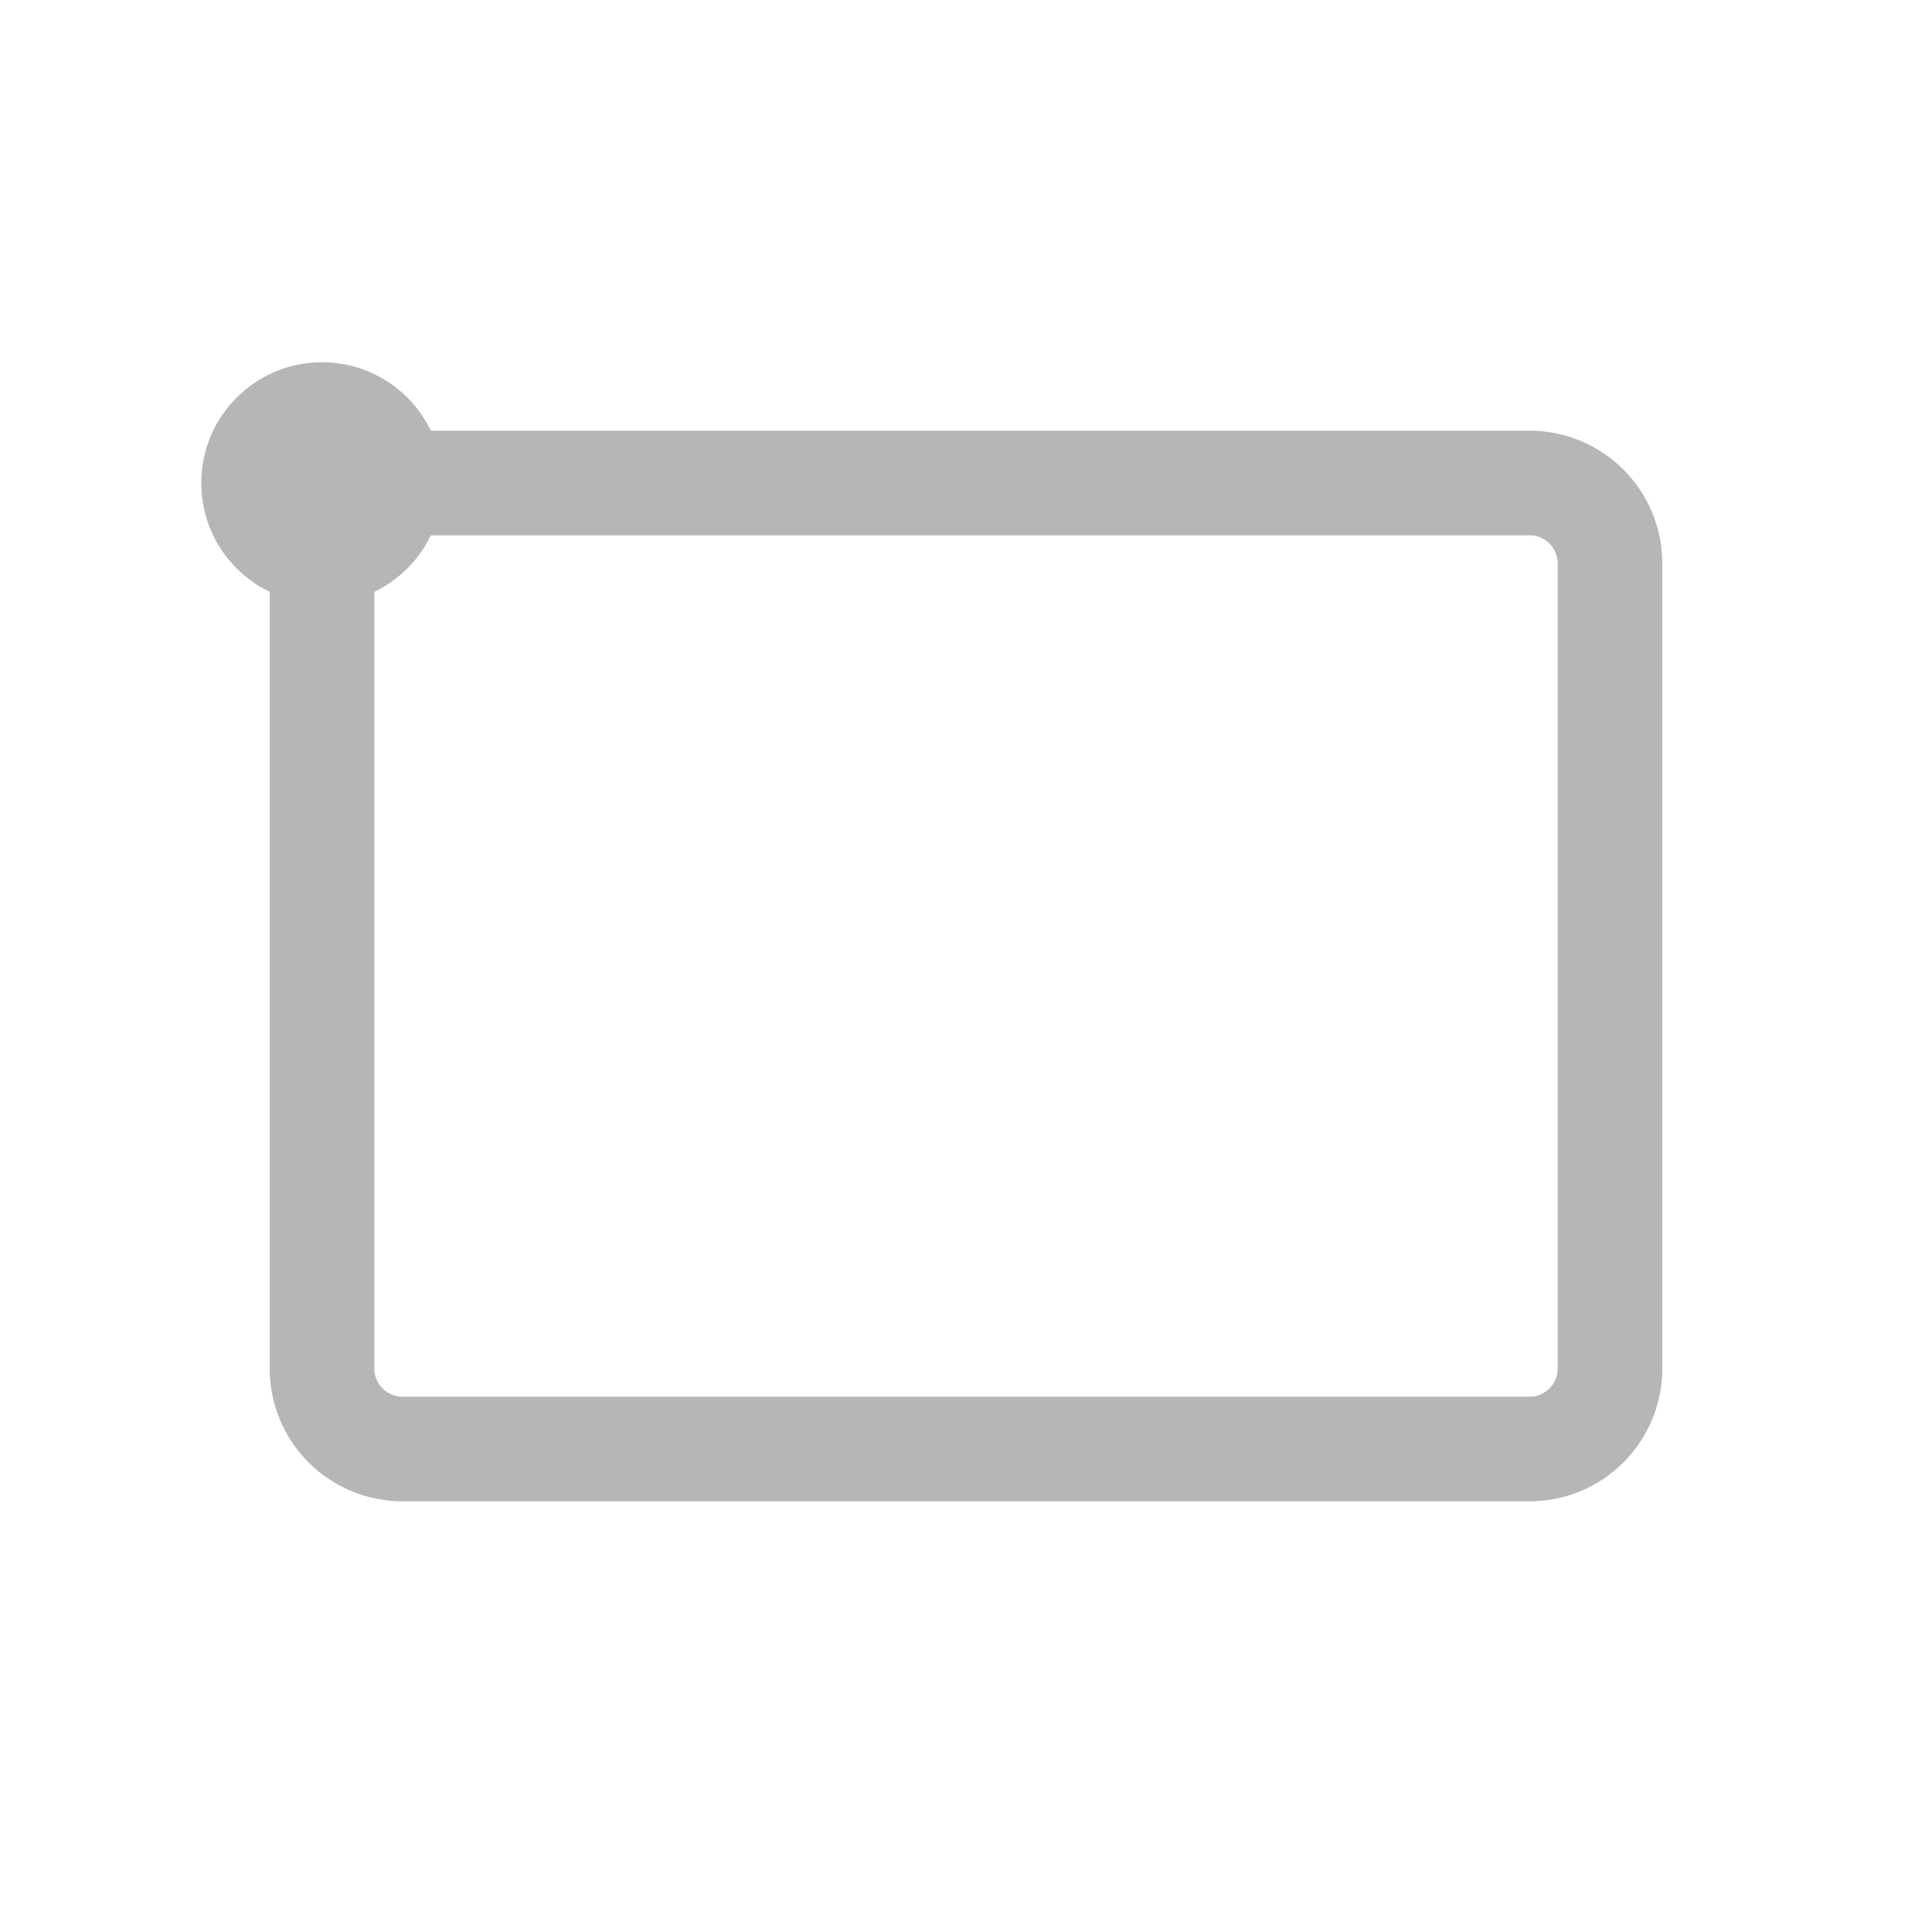
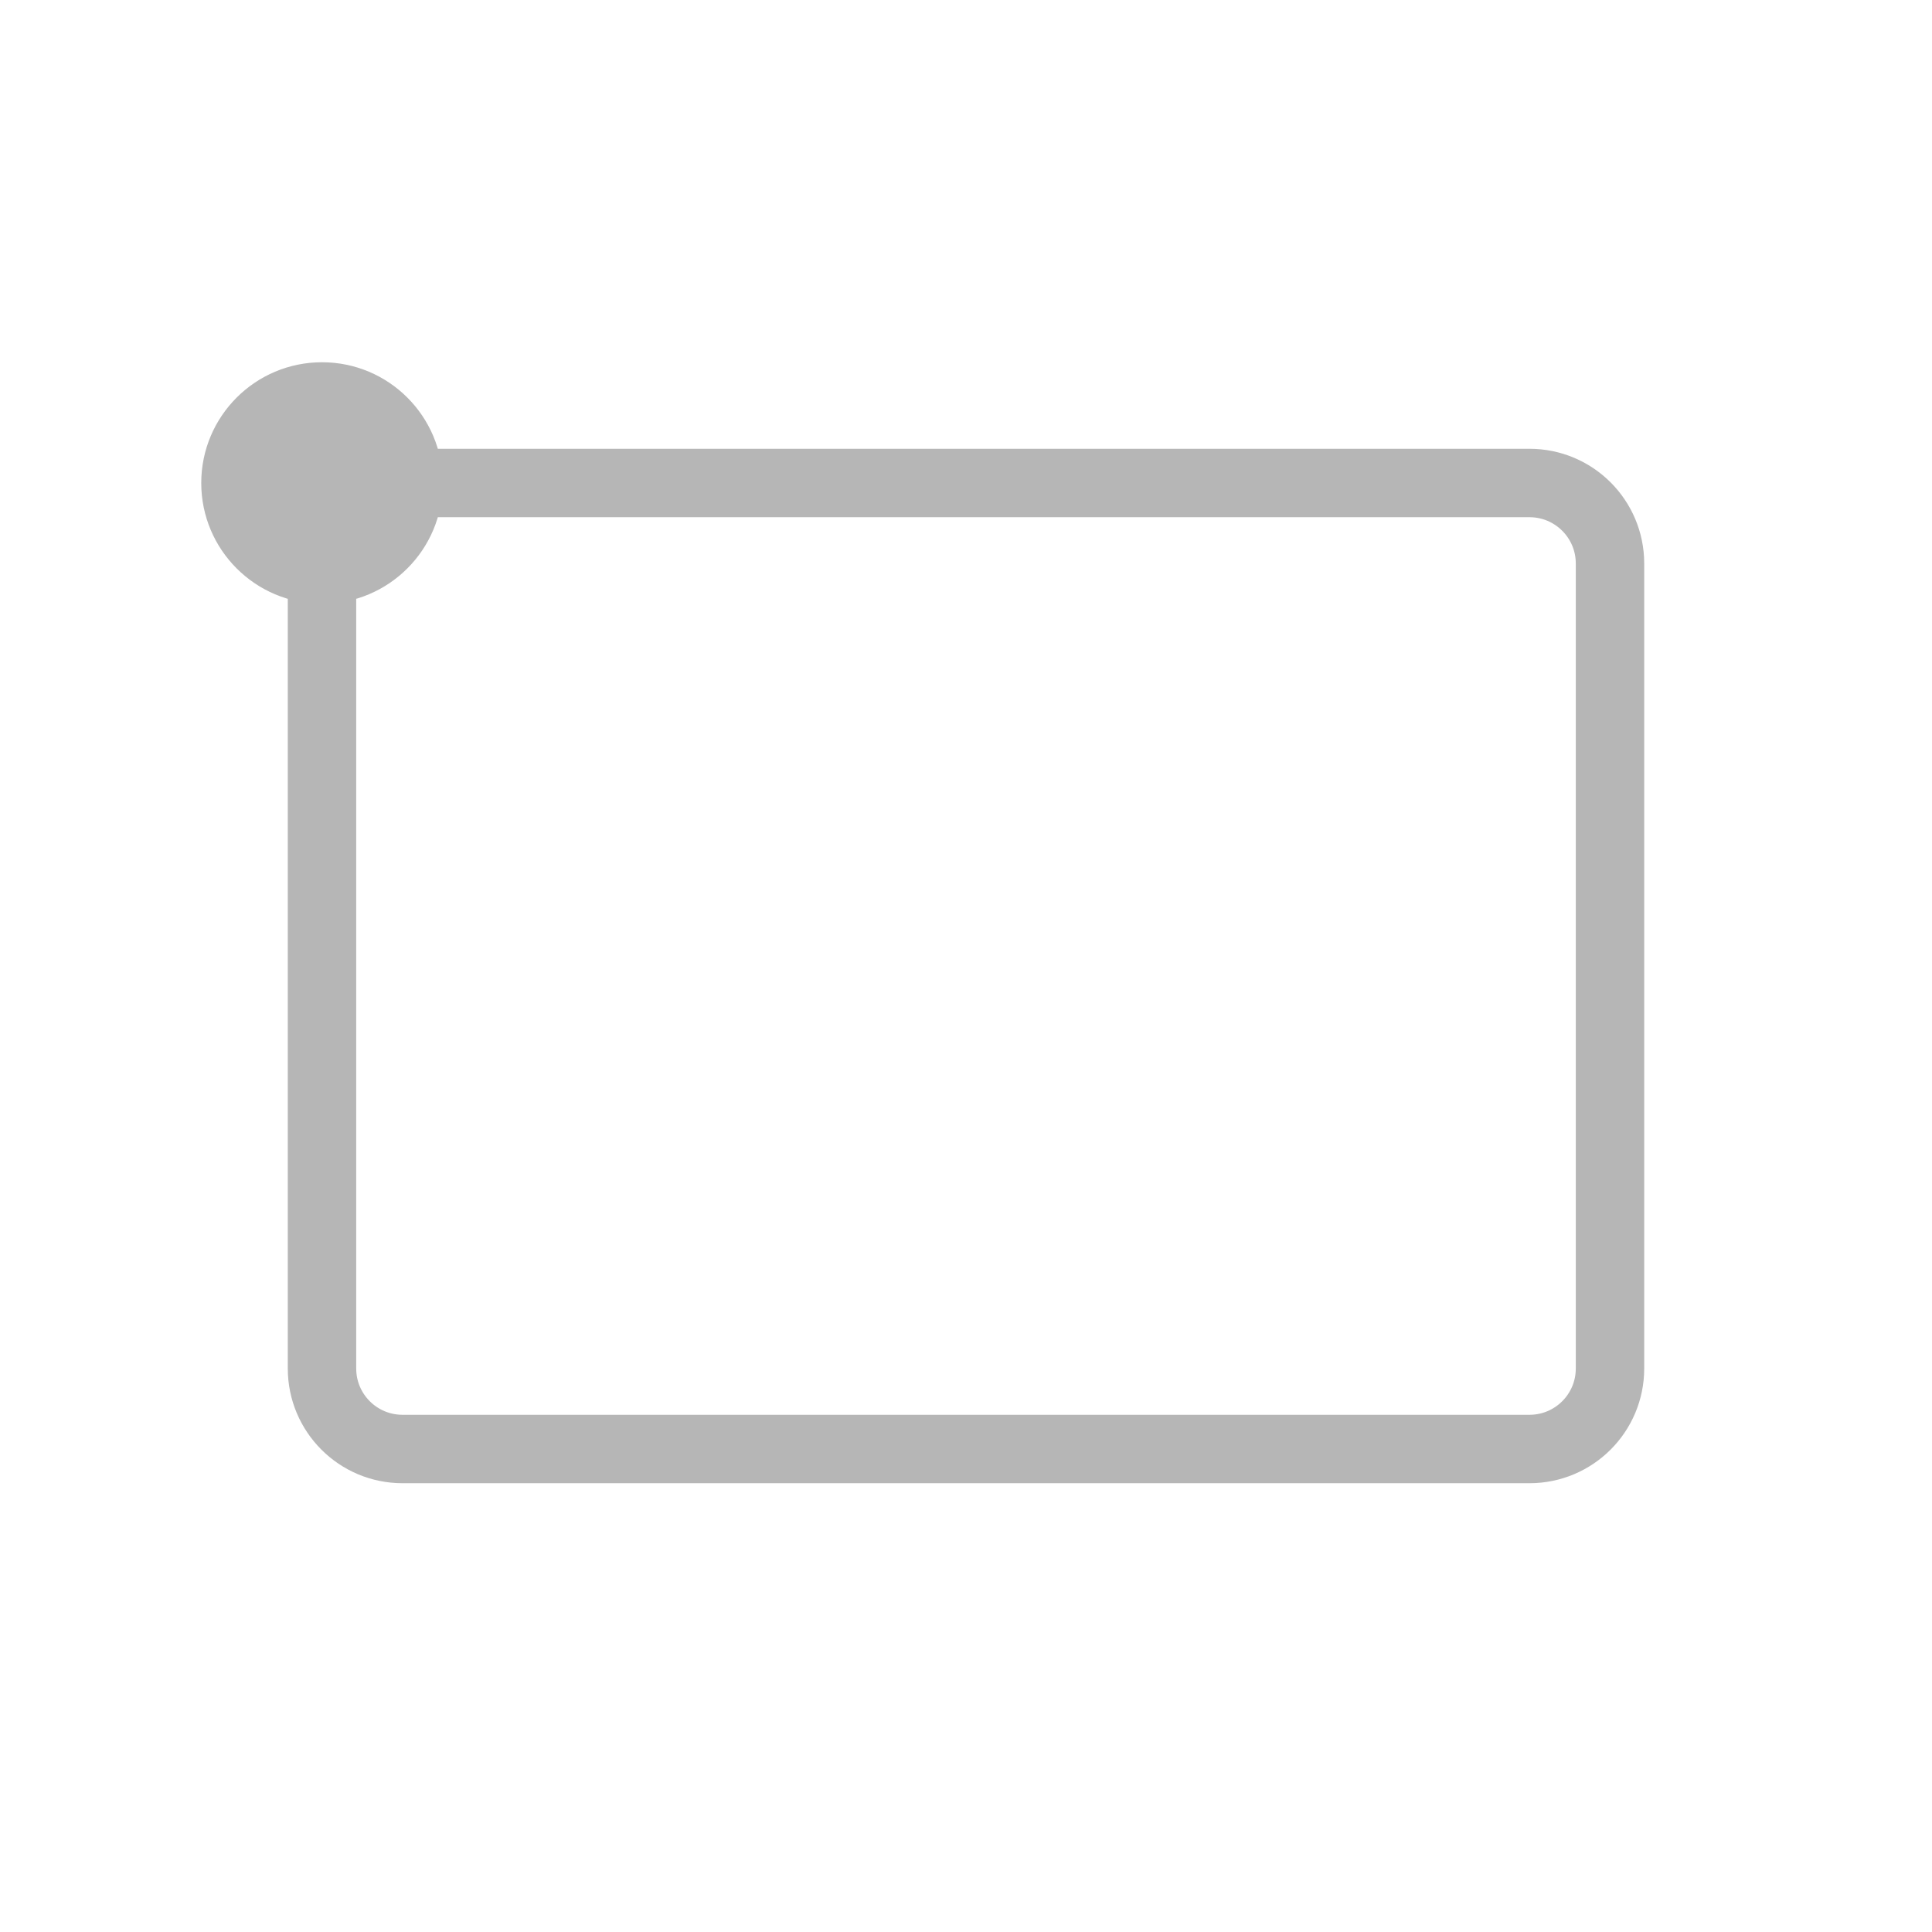
- <svg xmlns="http://www.w3.org/2000/svg" width="24" height="24" viewBox="0 0 24 24" fill="none" stroke="#b6b6b6" stroke-width="1.3" stroke-linecap="round" stroke-linejoin="round">
+ <svg xmlns="http://www.w3.org/2000/svg" width="24" height="24" viewBox="0 0 24 24" fill="none" stroke="#b6b6b6" stroke-width="0.85" stroke-linecap="round" stroke-linejoin="round">
  <rect x="4" y="6" width="16" height="12" rx="1" />
  <circle cx="4" cy="6" r="1.5" fill="#b6b6b6" stroke="none" />
</svg>
